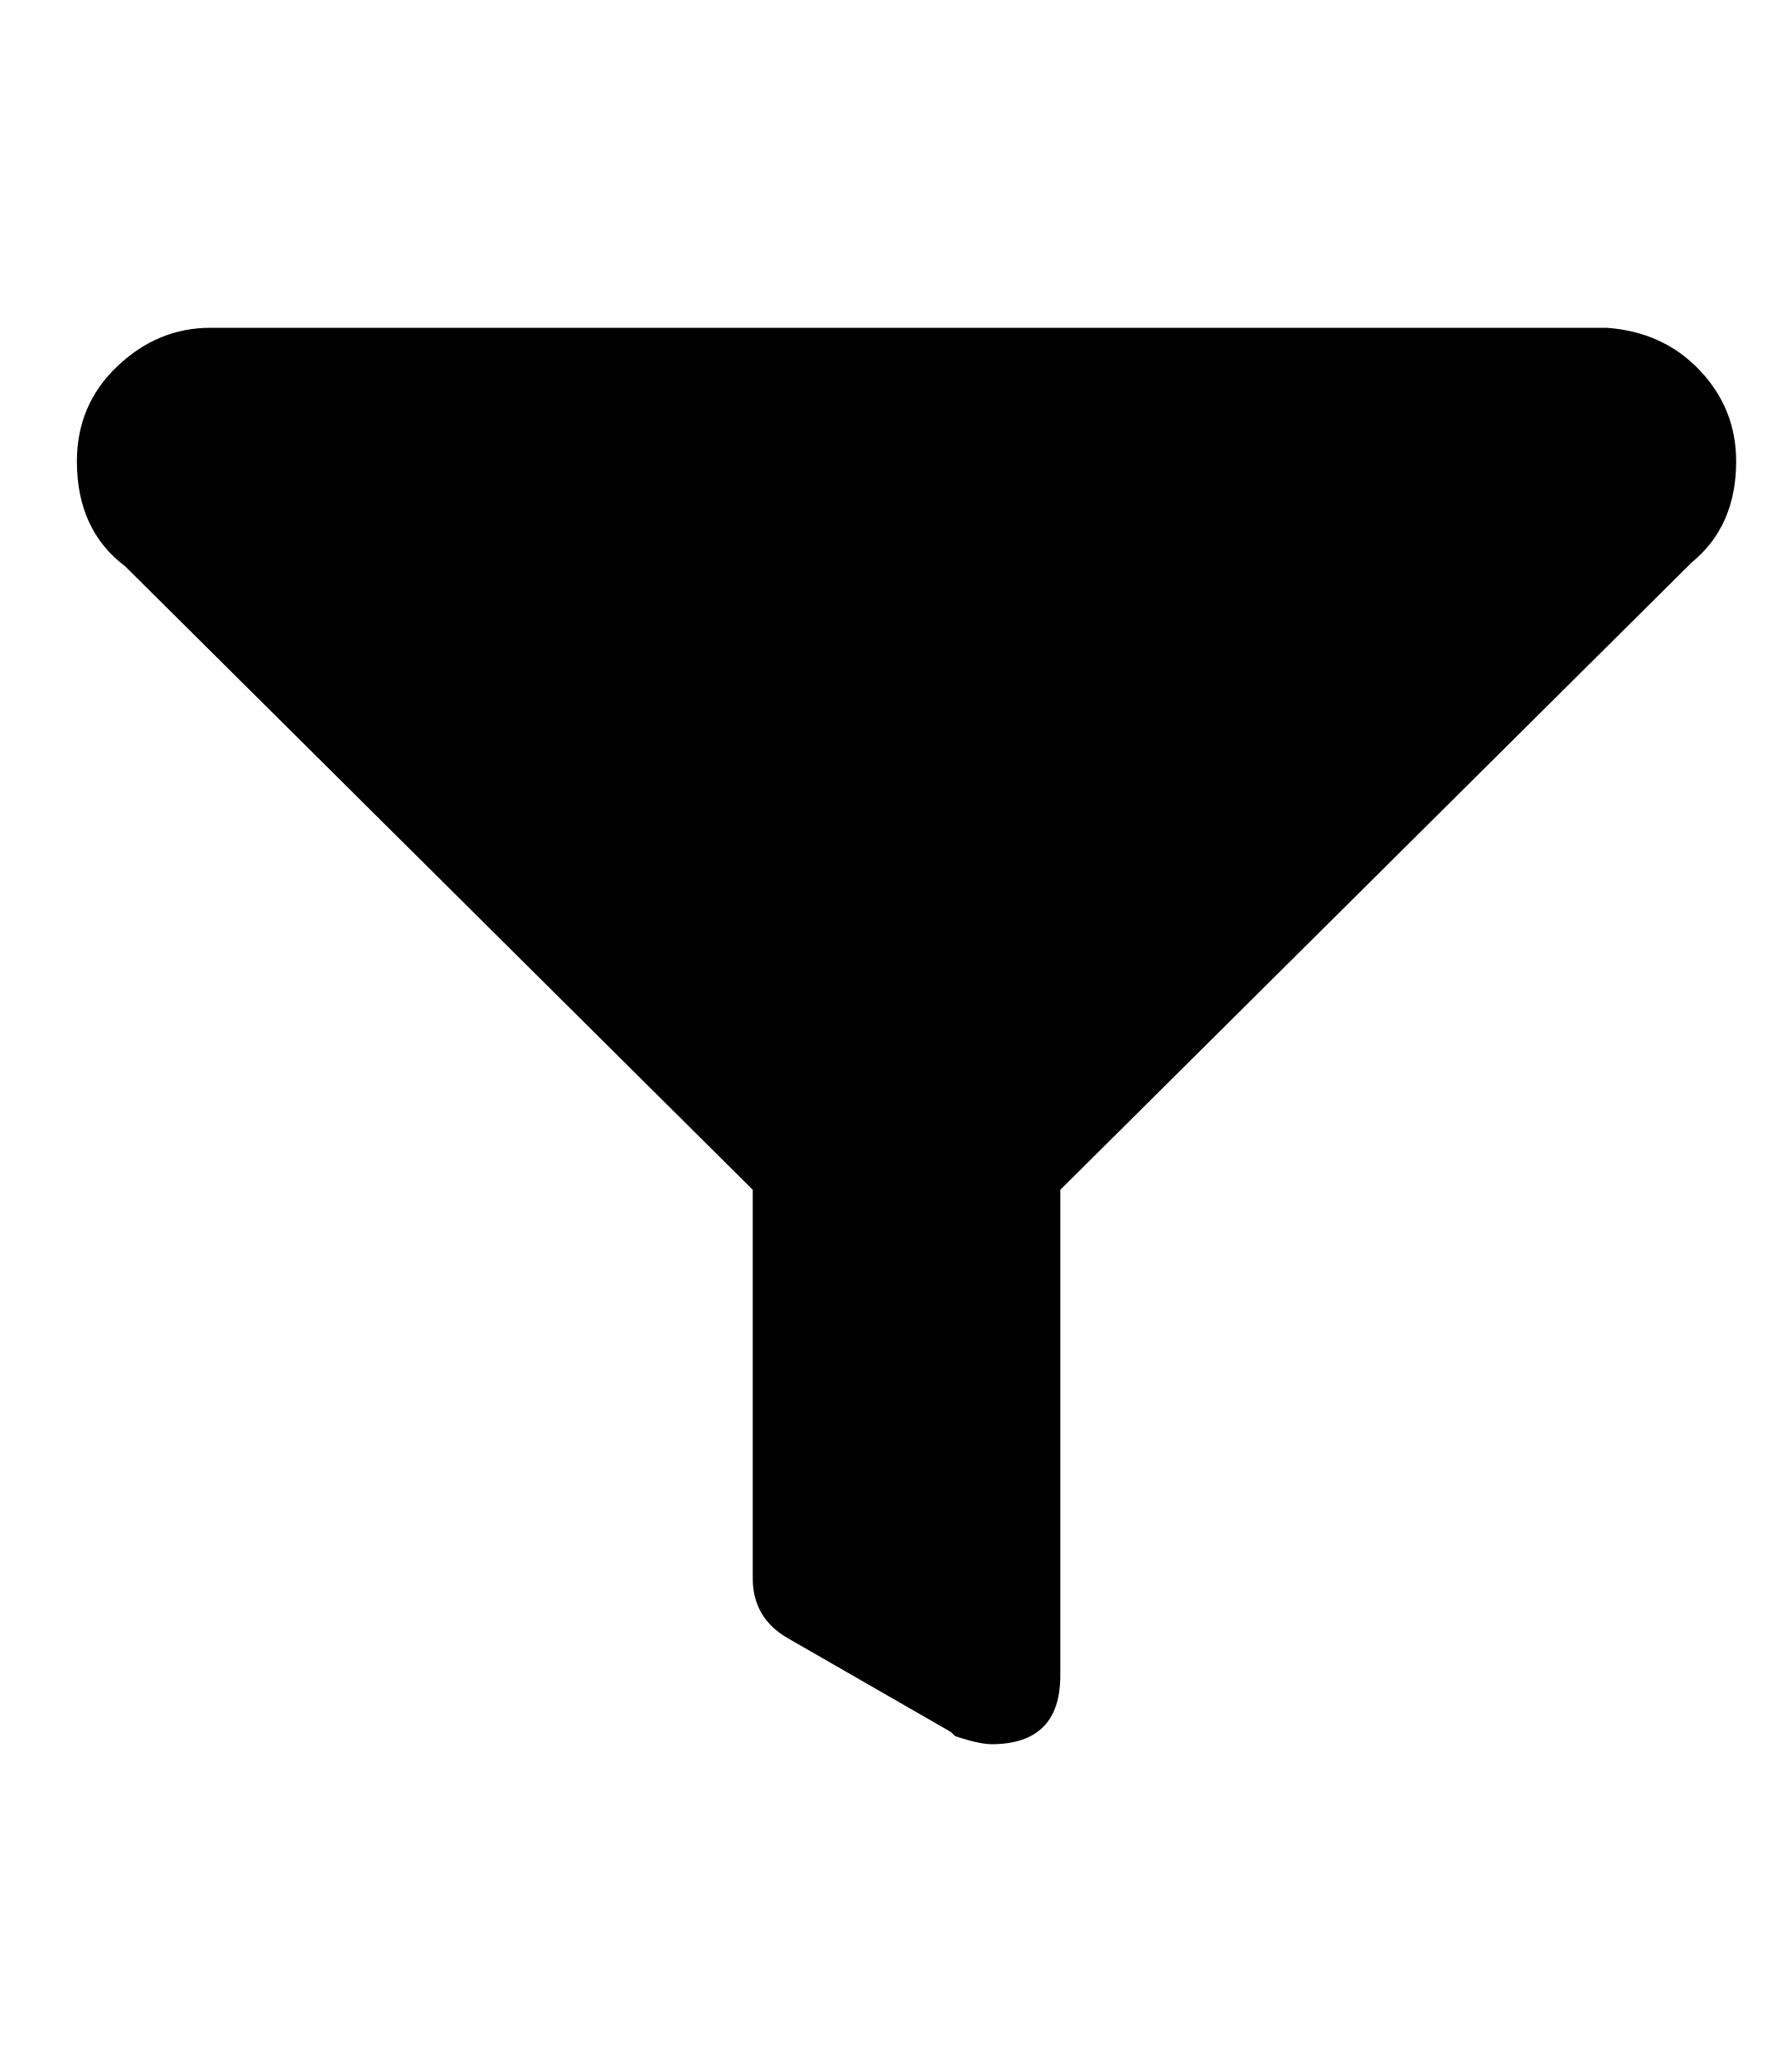
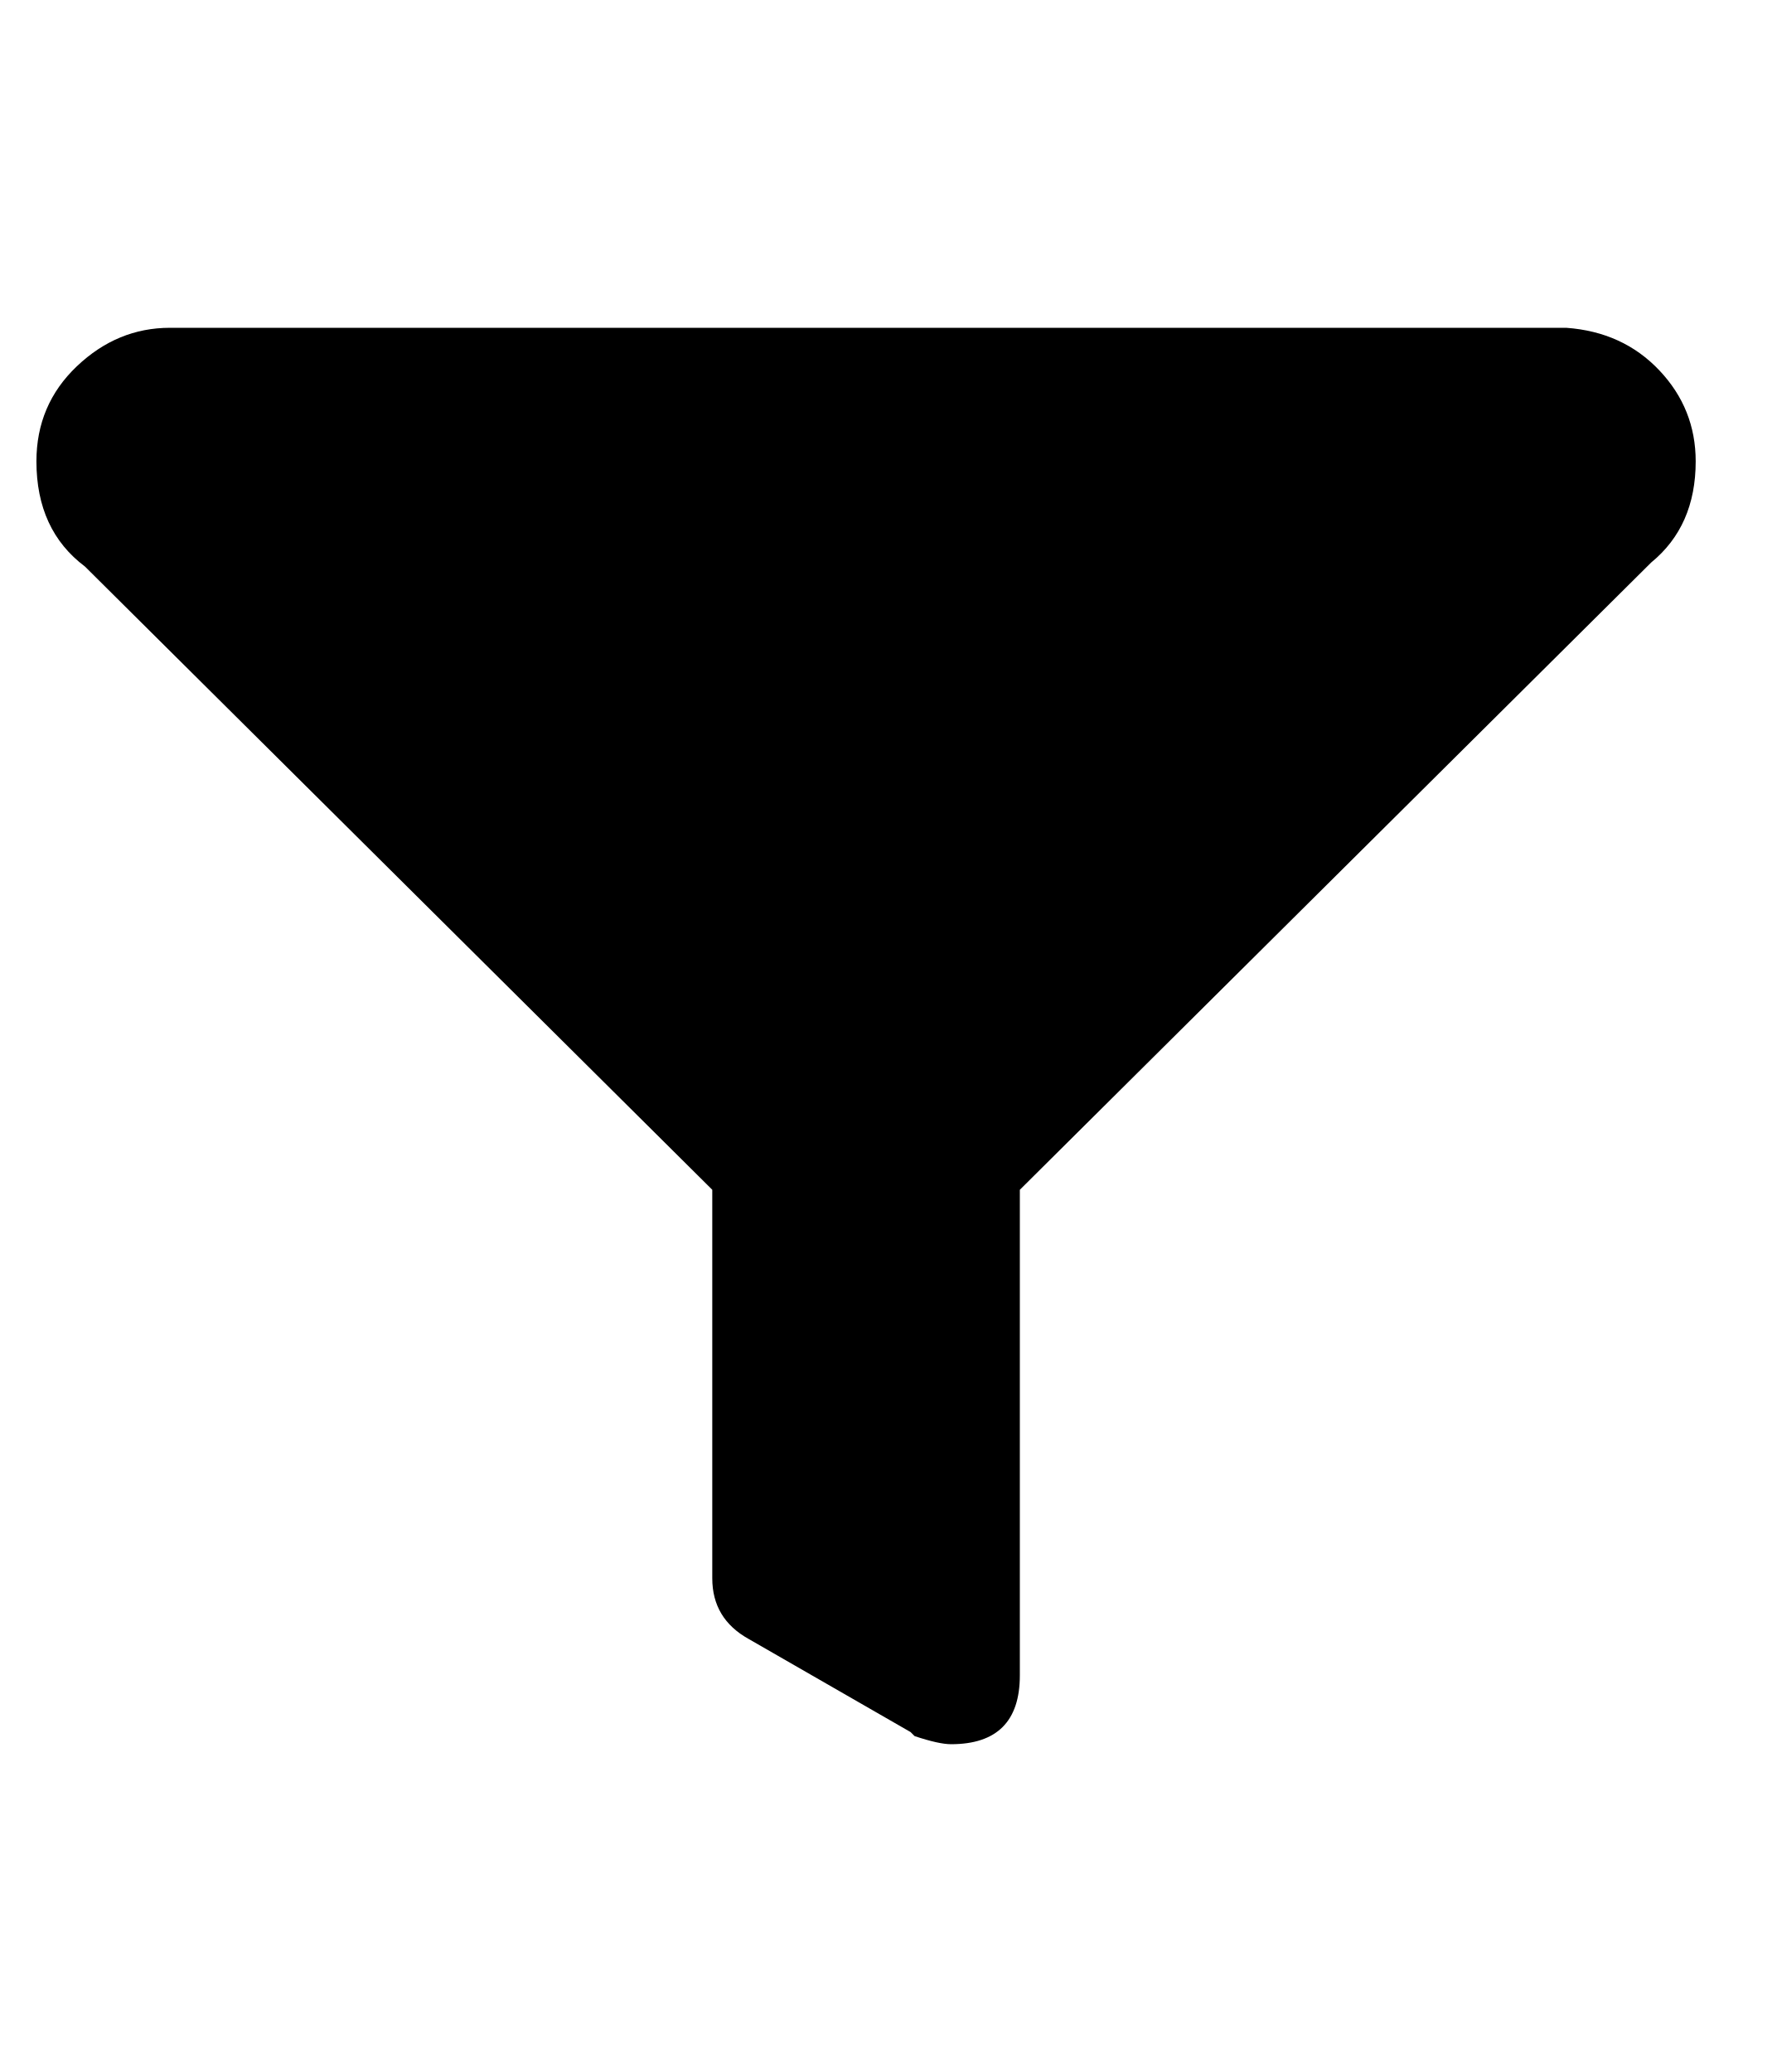
- <svg xmlns="http://www.w3.org/2000/svg" version="1.1" viewBox="-10 0 439 512">
+ <svg xmlns="http://www.w3.org/2000/svg" version="1.1" viewBox="0 0 439 512">
  <path fill="currentColor" d="M419 114q0 16 -11 25l-156 155v118v2q0 17 -17 17q-3 0 -9 -2v0l-1 -1l-40 -23q-9 -5 -9 -15v0v-96l-155 -154q-12 -9 -12 -26q0 -14 10 -23.5t23 -9.5h2h343q14 1 23 10.5t9 22.5zM123 147z" />
</svg>
